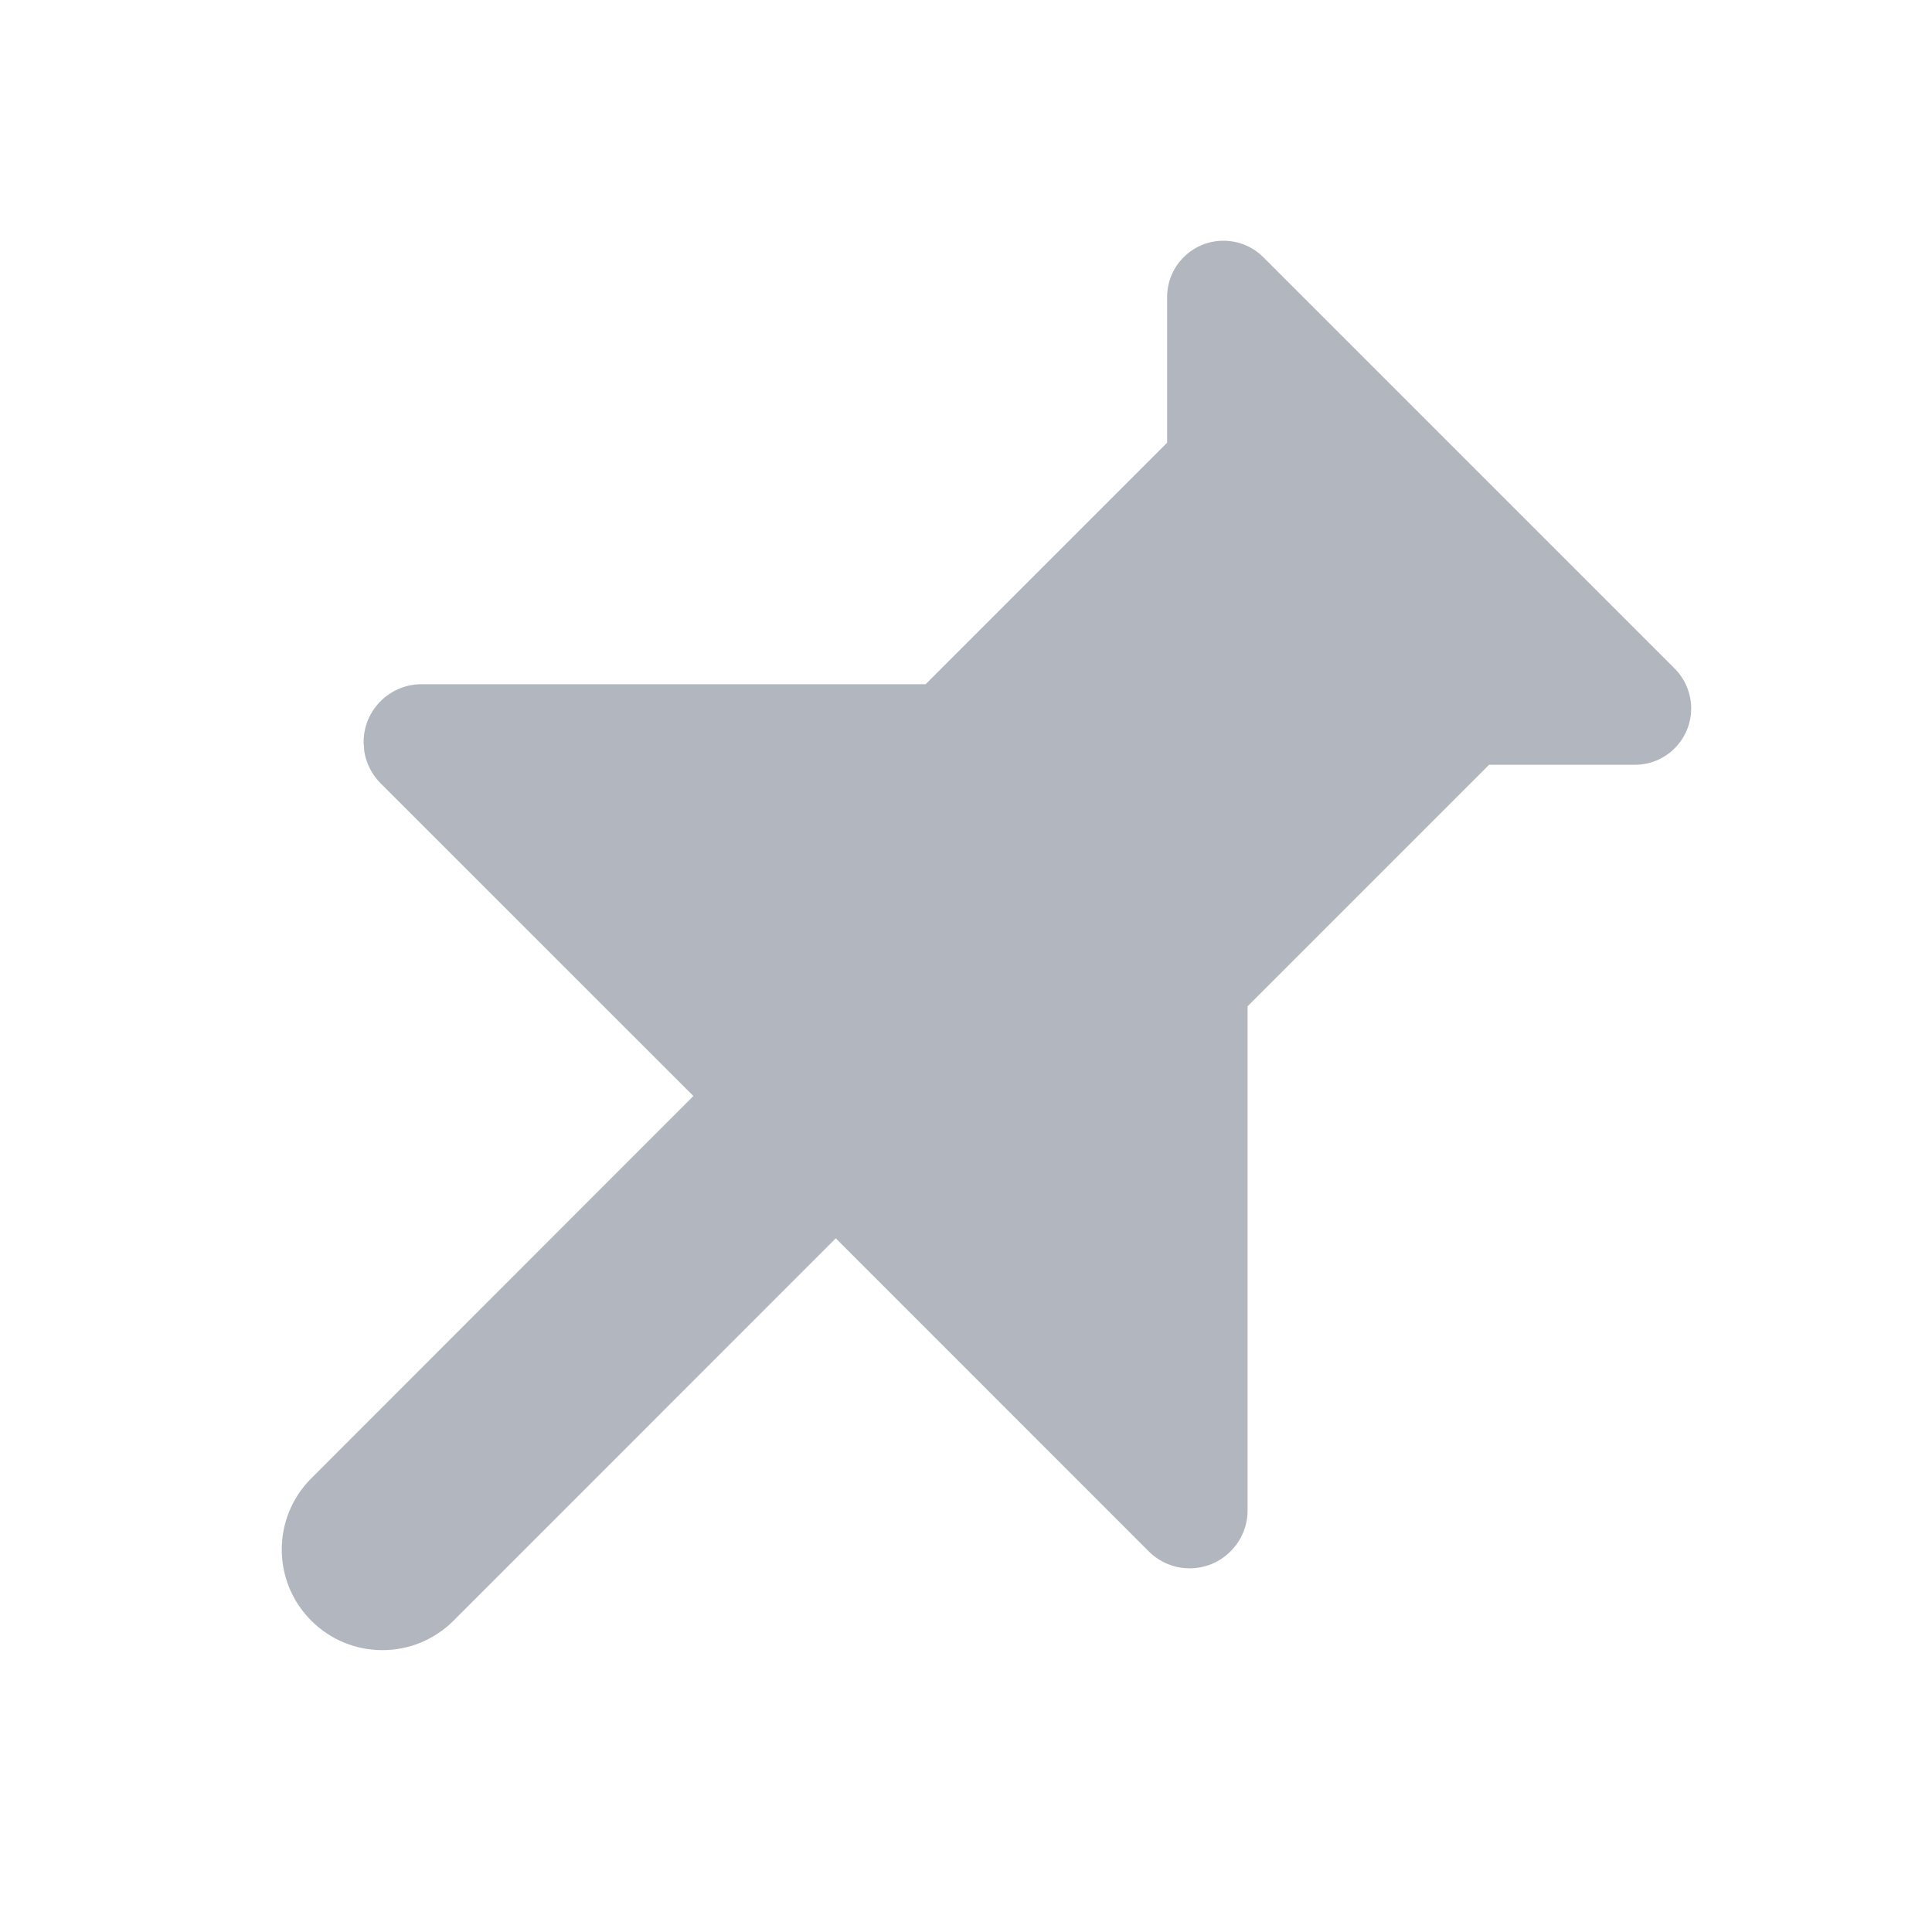
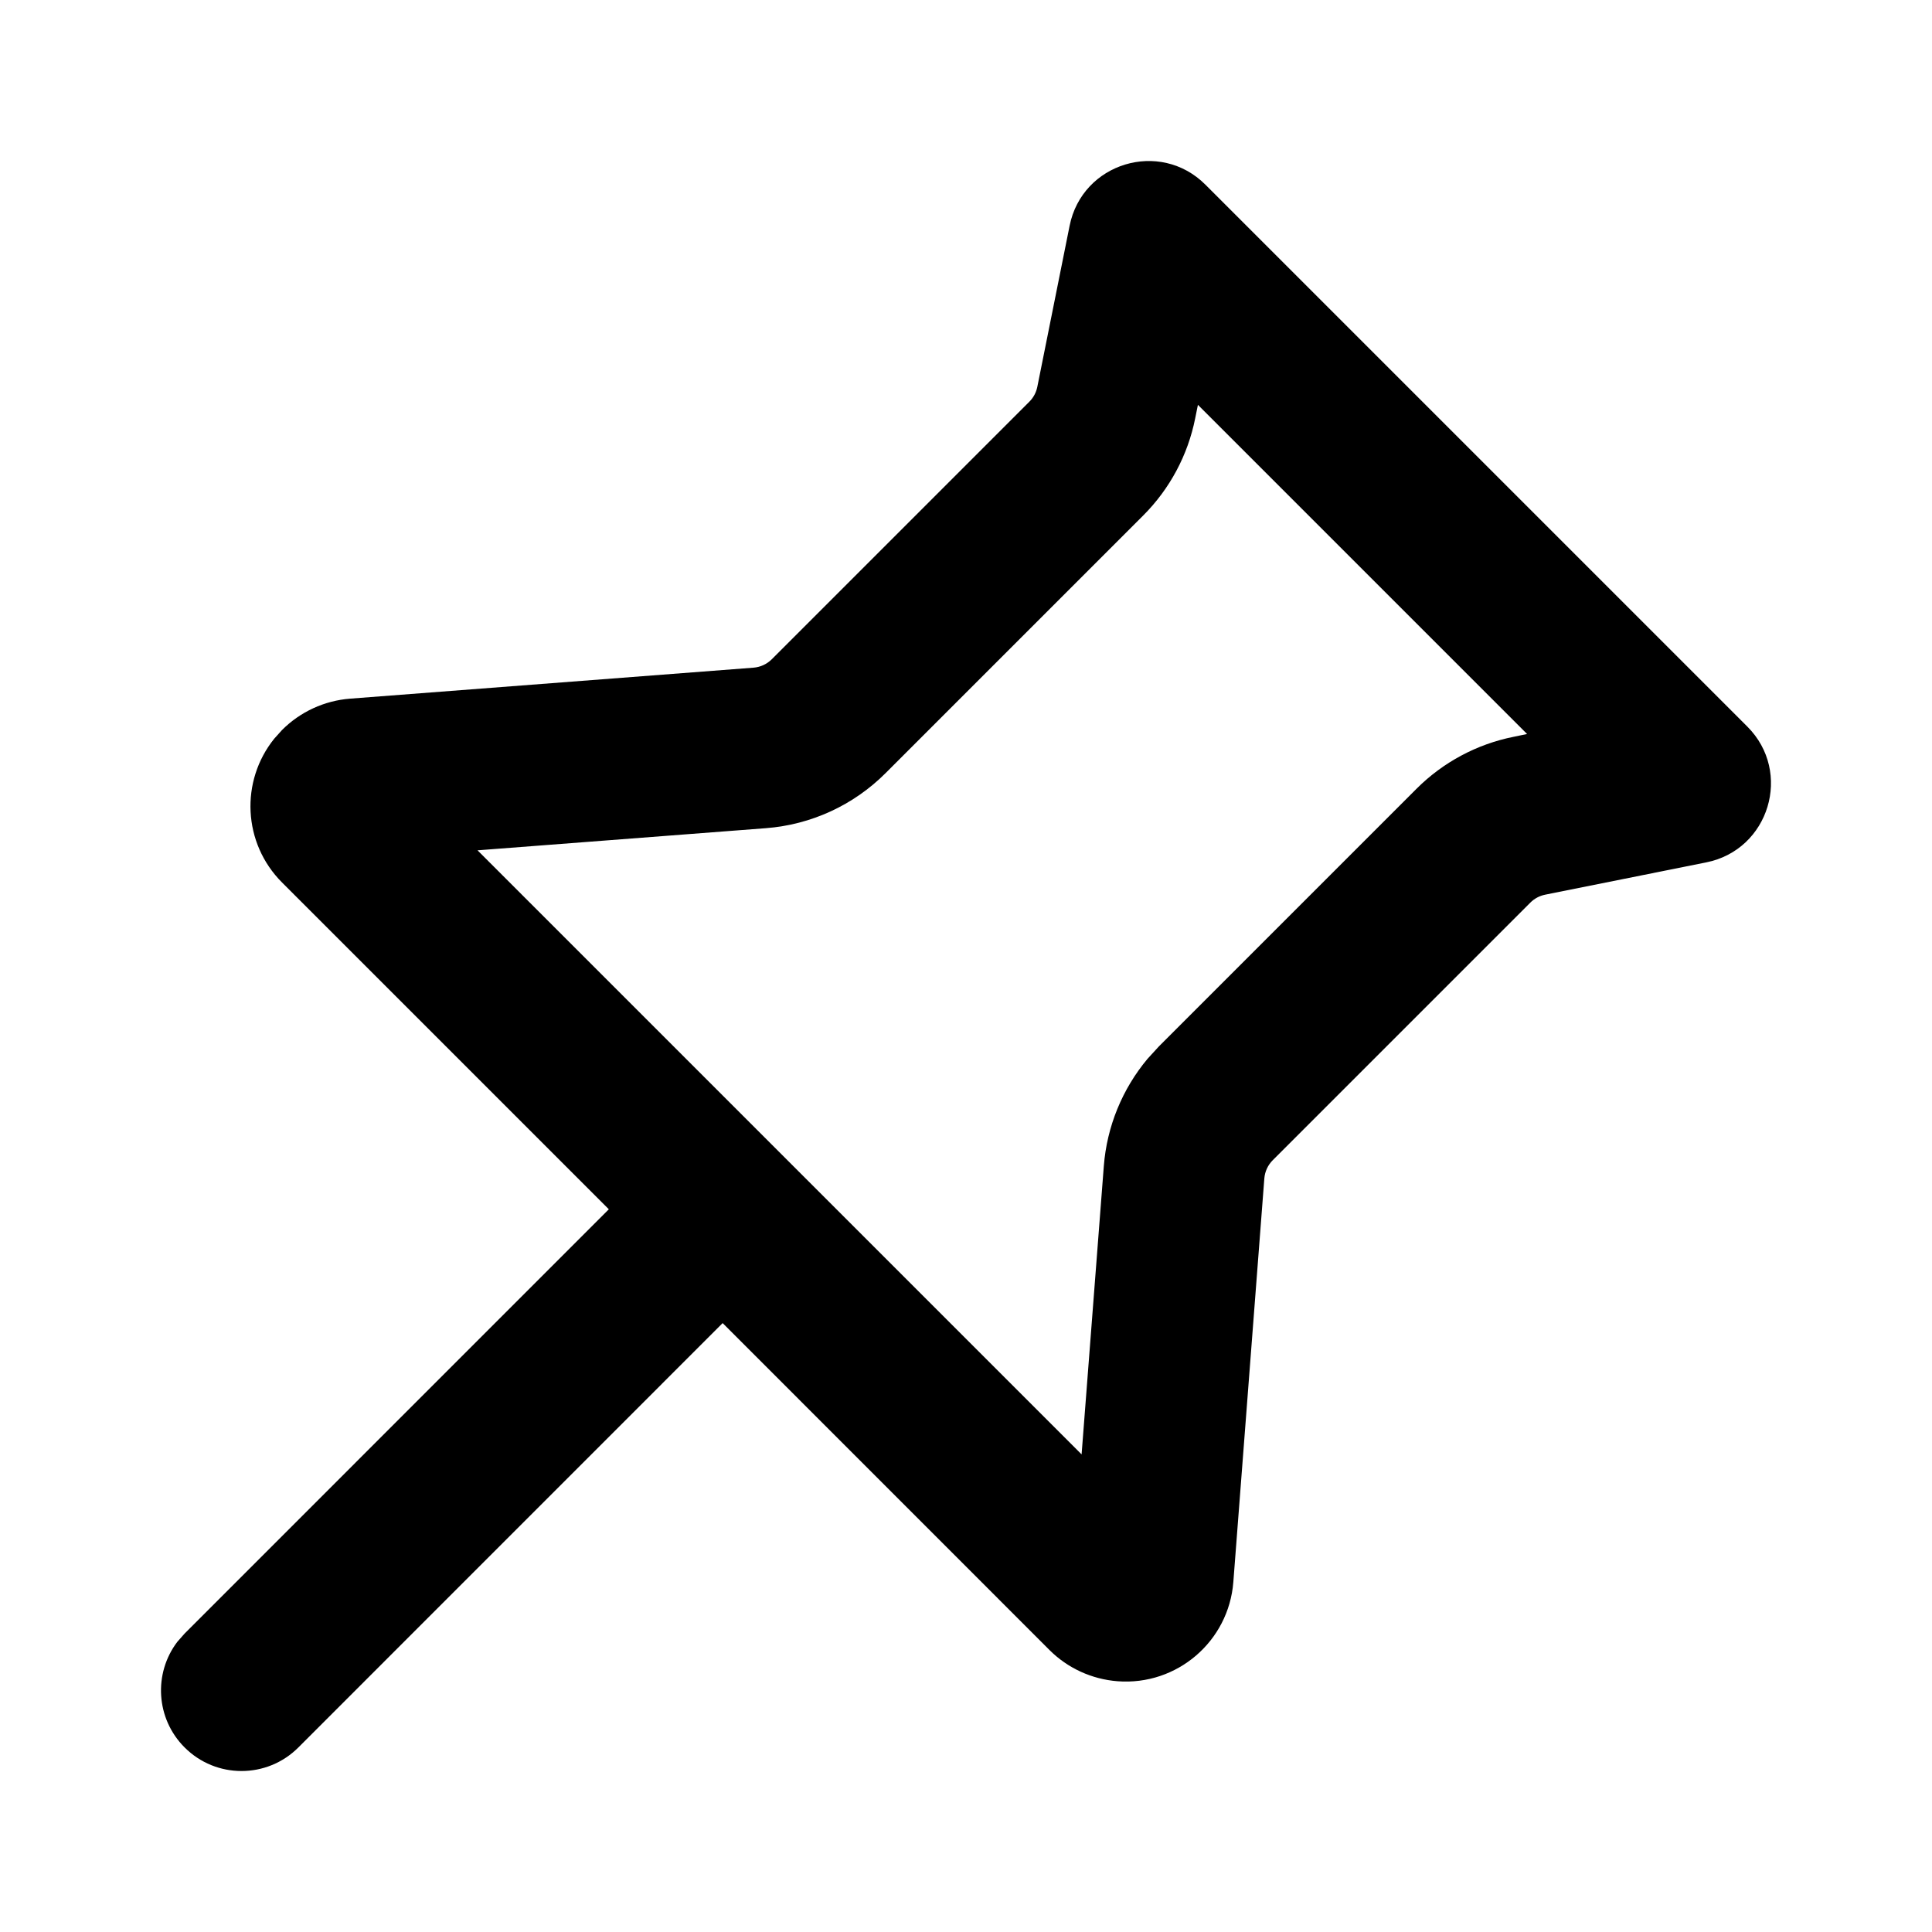
- <svg xmlns="http://www.w3.org/2000/svg" width="20" height="20" viewBox="0 0 20 20" fill="none">
-   <path d="M12.253 2.663C12.48 2.435 12.85 2.435 13.078 2.663L17.336 6.921C17.445 7.03 17.507 7.179 17.507 7.333C17.507 7.656 17.246 7.917 16.924 7.917H15.415L12.915 10.417V15.635C12.915 15.794 12.852 15.947 12.739 16.059C12.505 16.294 12.125 16.294 11.891 16.059L8.652 12.819L4.695 16.777C4.288 17.184 3.629 17.184 3.222 16.777C2.815 16.37 2.815 15.711 3.222 15.304L7.178 11.346L3.939 8.108C3.849 8.018 3.791 7.902 3.771 7.778L3.764 7.683C3.764 7.352 4.032 7.083 4.364 7.083H9.582L12.082 4.583V3.075C12.082 2.92 12.143 2.772 12.253 2.663Z" fill="#B2B6BE" />
+ <svg xmlns="http://www.w3.org/2000/svg" width="24" height="24" viewBox="0 0 24 24" fill="none">
+   <path d="M13.287 2.805C13.443 2.022 14.409 1.729 14.974 2.294L21.706 9.026C22.271 9.591 21.978 10.557 21.195 10.713L19.195 11.114C19.125 11.128 19.061 11.162 19.011 11.212L15.811 14.412C15.75 14.473 15.713 14.553 15.706 14.639L15.321 19.652C15.264 20.39 14.62 20.942 13.882 20.885C13.563 20.86 13.263 20.723 13.037 20.497L8.977 16.436L3.707 21.707C3.317 22.098 2.683 22.098 2.293 21.707C1.935 21.349 1.905 20.787 2.203 20.395L2.293 20.293L7.563 15.022L3.504 10.963C3.015 10.474 2.983 9.703 3.406 9.177L3.504 9.068C3.73 8.842 4.029 8.704 4.348 8.679L9.361 8.294C9.447 8.287 9.527 8.25 9.588 8.189L12.788 4.989C12.838 4.939 12.872 4.875 12.886 4.805L13.287 2.805ZM14.881 5.029L14.847 5.197C14.756 5.654 14.531 6.074 14.202 6.403L11.002 9.603C10.604 10.002 10.076 10.245 9.514 10.288L5.932 10.563L13.436 18.067L13.712 14.486C13.75 13.994 13.941 13.529 14.255 13.153L14.397 12.998L17.597 9.798C17.926 9.469 18.346 9.244 18.802 9.153L18.97 9.118L14.881 5.029Z" fill="CurrentColor" />
</svg>
